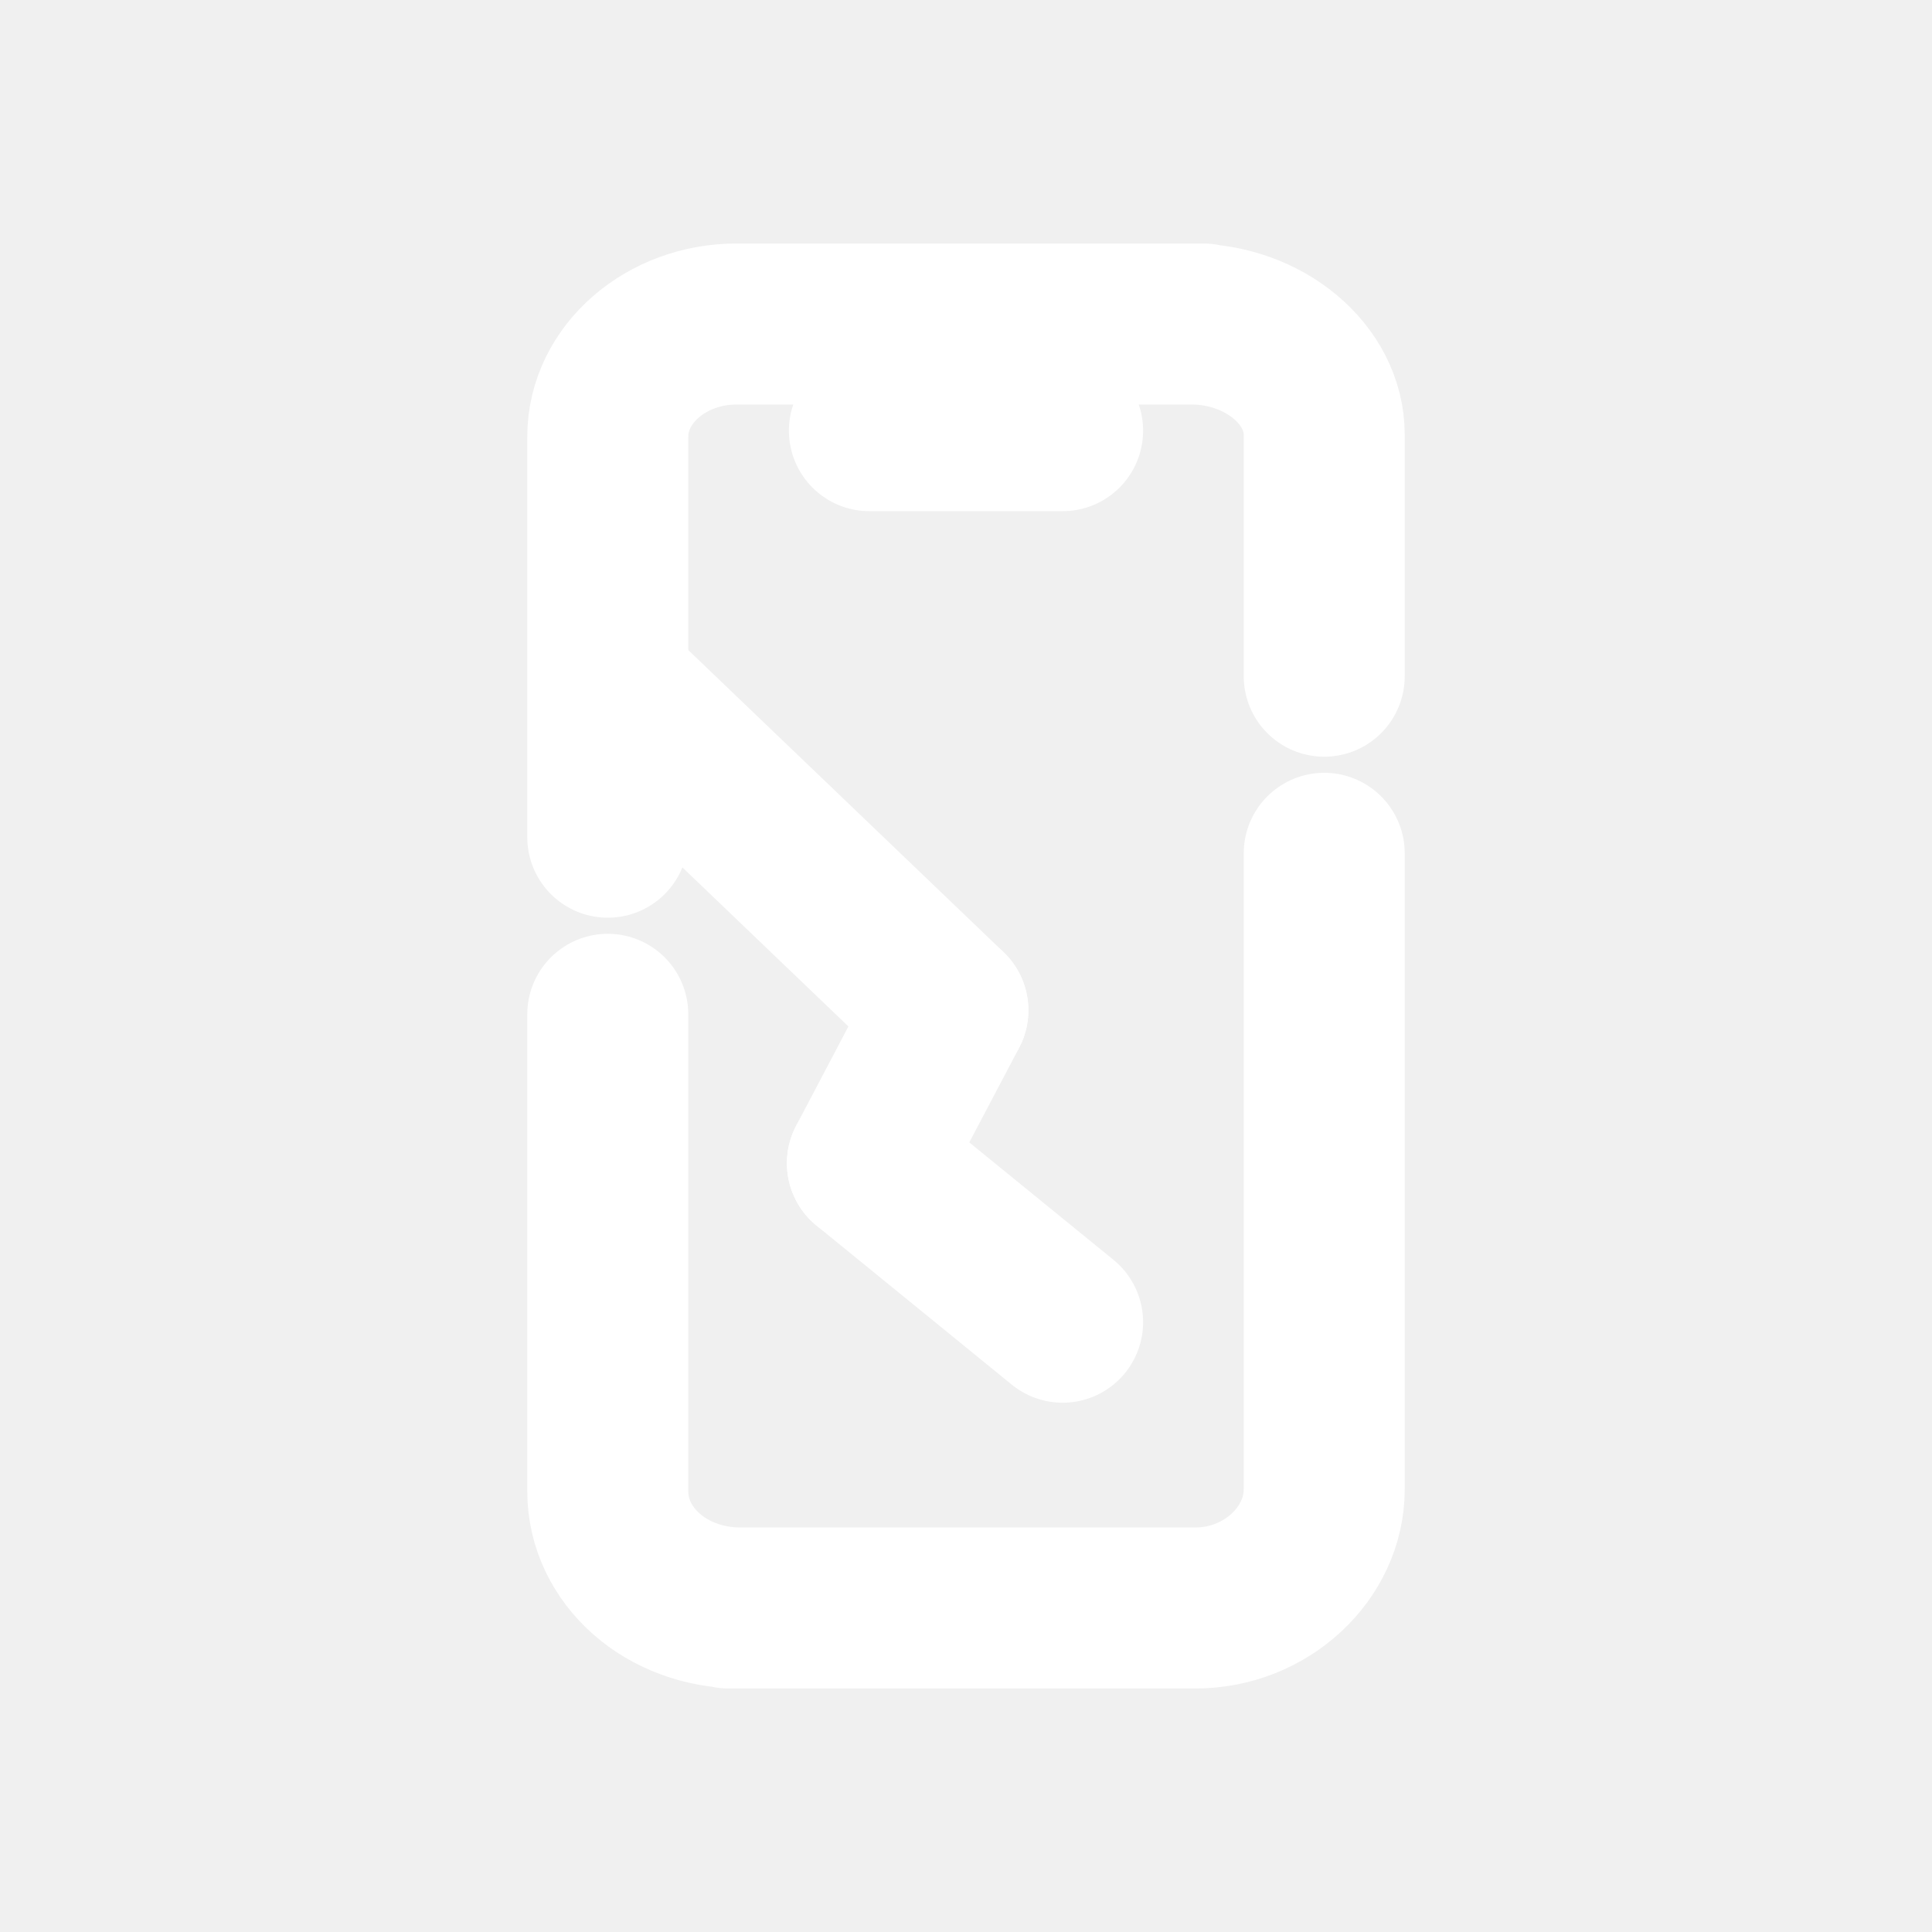
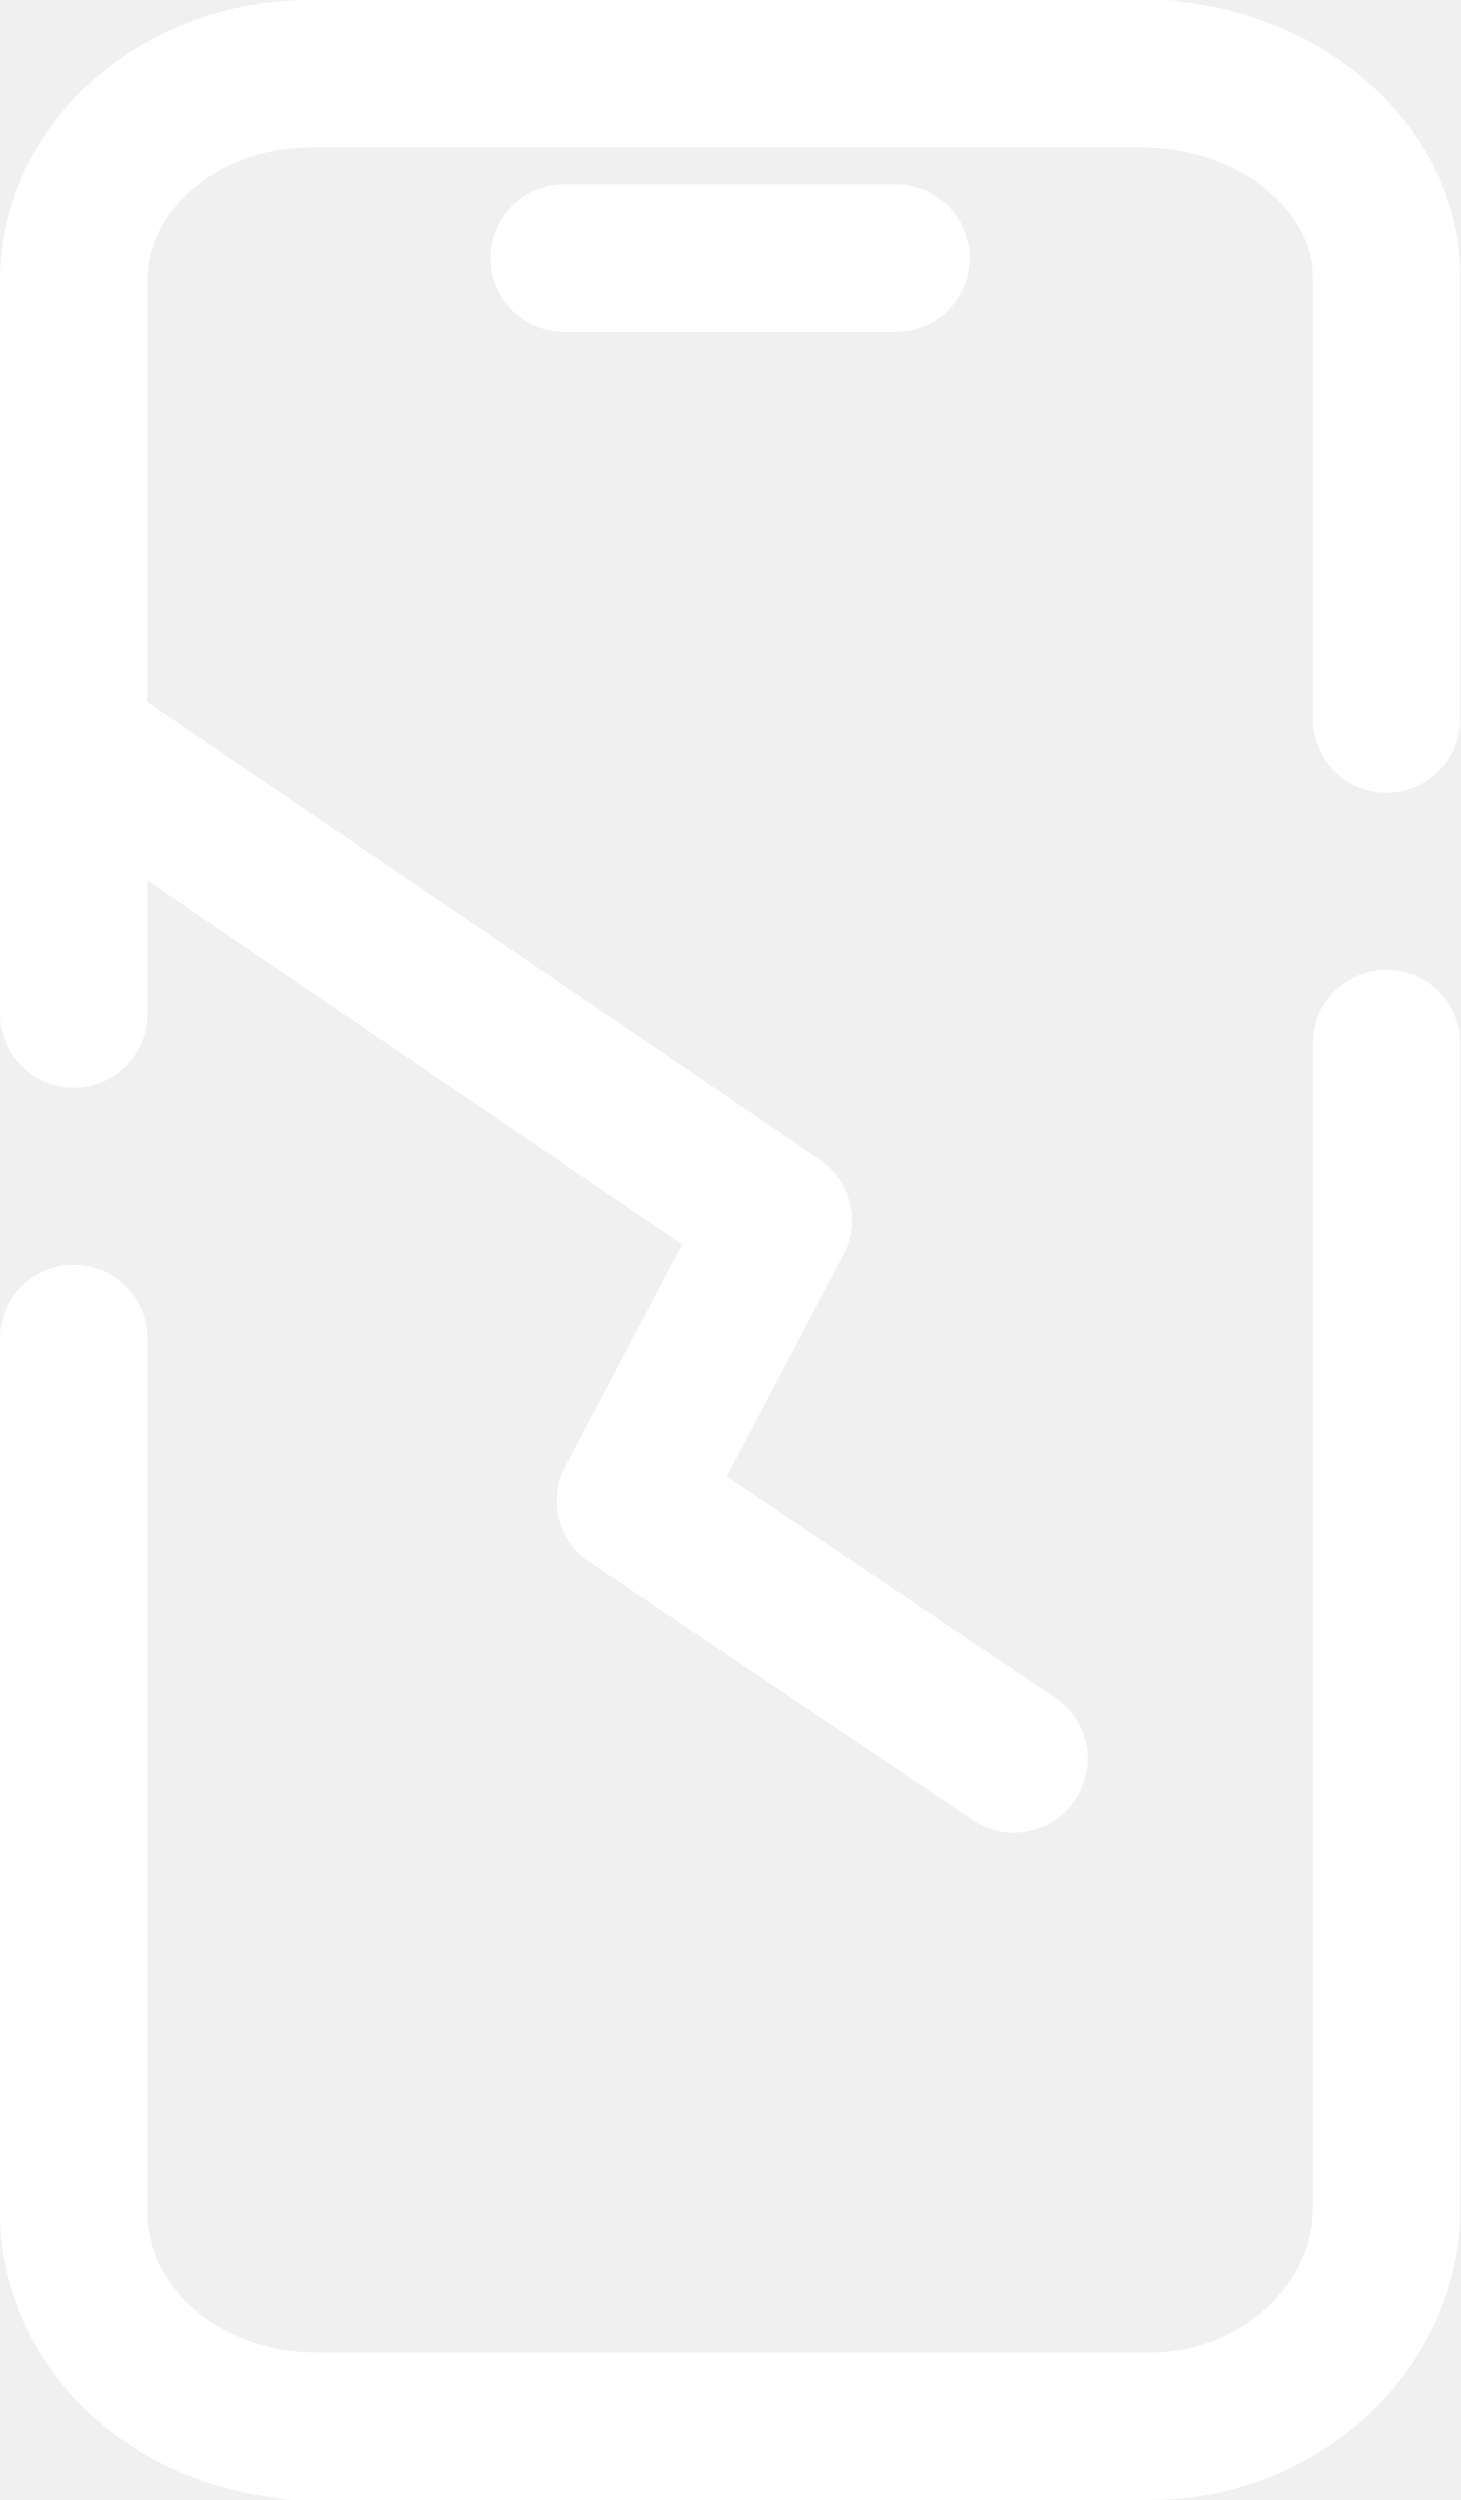
- <svg xmlns="http://www.w3.org/2000/svg" version="1.1" id="Layer_1" x="0px" y="0px" viewBox="0 0 96 96" style="enable-background:new 0 0 96 96;" xml:space="preserve">
+ <svg xmlns="http://www.w3.org/2000/svg" version="1.1" id="Layer_1" x="0px" y="0px" viewBox="0 0 39.6 67.8" style="enable-background:new 0 0 39.6 67.8;" xml:space="preserve">
  <style type="text/css">
- 	.st0{
- 		fill:none;
- 		stroke:white;
- 		stroke-width:8;
- 		stroke-linecap:round;
- 		stroke-linejoin:round;
- 		stroke-miterlimit:10;
- 	}
+ 	.st0{fill:none;stroke:#FFFFFF;stroke-width:4;stroke-linecap:round;stroke-linejoin:round;stroke-miterlimit:10;}
</style>
-   <path class="st0" d="M30.2,41.6V21.7c0-3.1,2.9-5.6,6.4-5.6h0.7h22.5h-0.6c3.6,0,6.6,2.5,6.6,5.5v12" />
-   <path class="st0" d="M30.2,50.4v1.1v22.6c0,3.2,2.9,5.8,6.6,5.8h-0.6h22.5h0.7c3.5,0,6.4-2.7,6.4-5.9V42.4" />
-   <line class="st0" x1="43.2" y1="21.4" x2="52.8" y2="21.4" />
-   <line class="st0" x1="30.4" y1="34.2" x2="47.1" y2="50.2" />
-   <line class="st0" x1="43.1" y1="57.8" x2="47.1" y2="50.2" />
-   <line class="st0" x1="52.8" y1="65.7" x2="43.1" y2="57.8" />
+   <path class="st0" d="M2,27.5V7.6C2,4.5,4.9,2,8.4,2h0.7h22.5H31c3.6,0,6.6,2.5,6.6,5.5v12" />
+   <path class="st0" d="M2,36.3v1.1V60c0,3.2,2.9,5.8,6.6,5.8H8h22.5h0.7c3.5,0,6.4-2.7,6.4-5.9V28.3" />
+   <line class="st0" x1="15.3" y1="7" x2="24.3" y2="7" />
+   <line class="st0" x1="2" y1="20.1" x2="21.1" y2="33.1" />
+   <line class="st0" x1="17.1" y1="40.7" x2="21.1" y2="33.1" />
+   <line class="st0" x1="27.5" y1="47.7" x2="17.1" y2="40.7" />
</svg>
